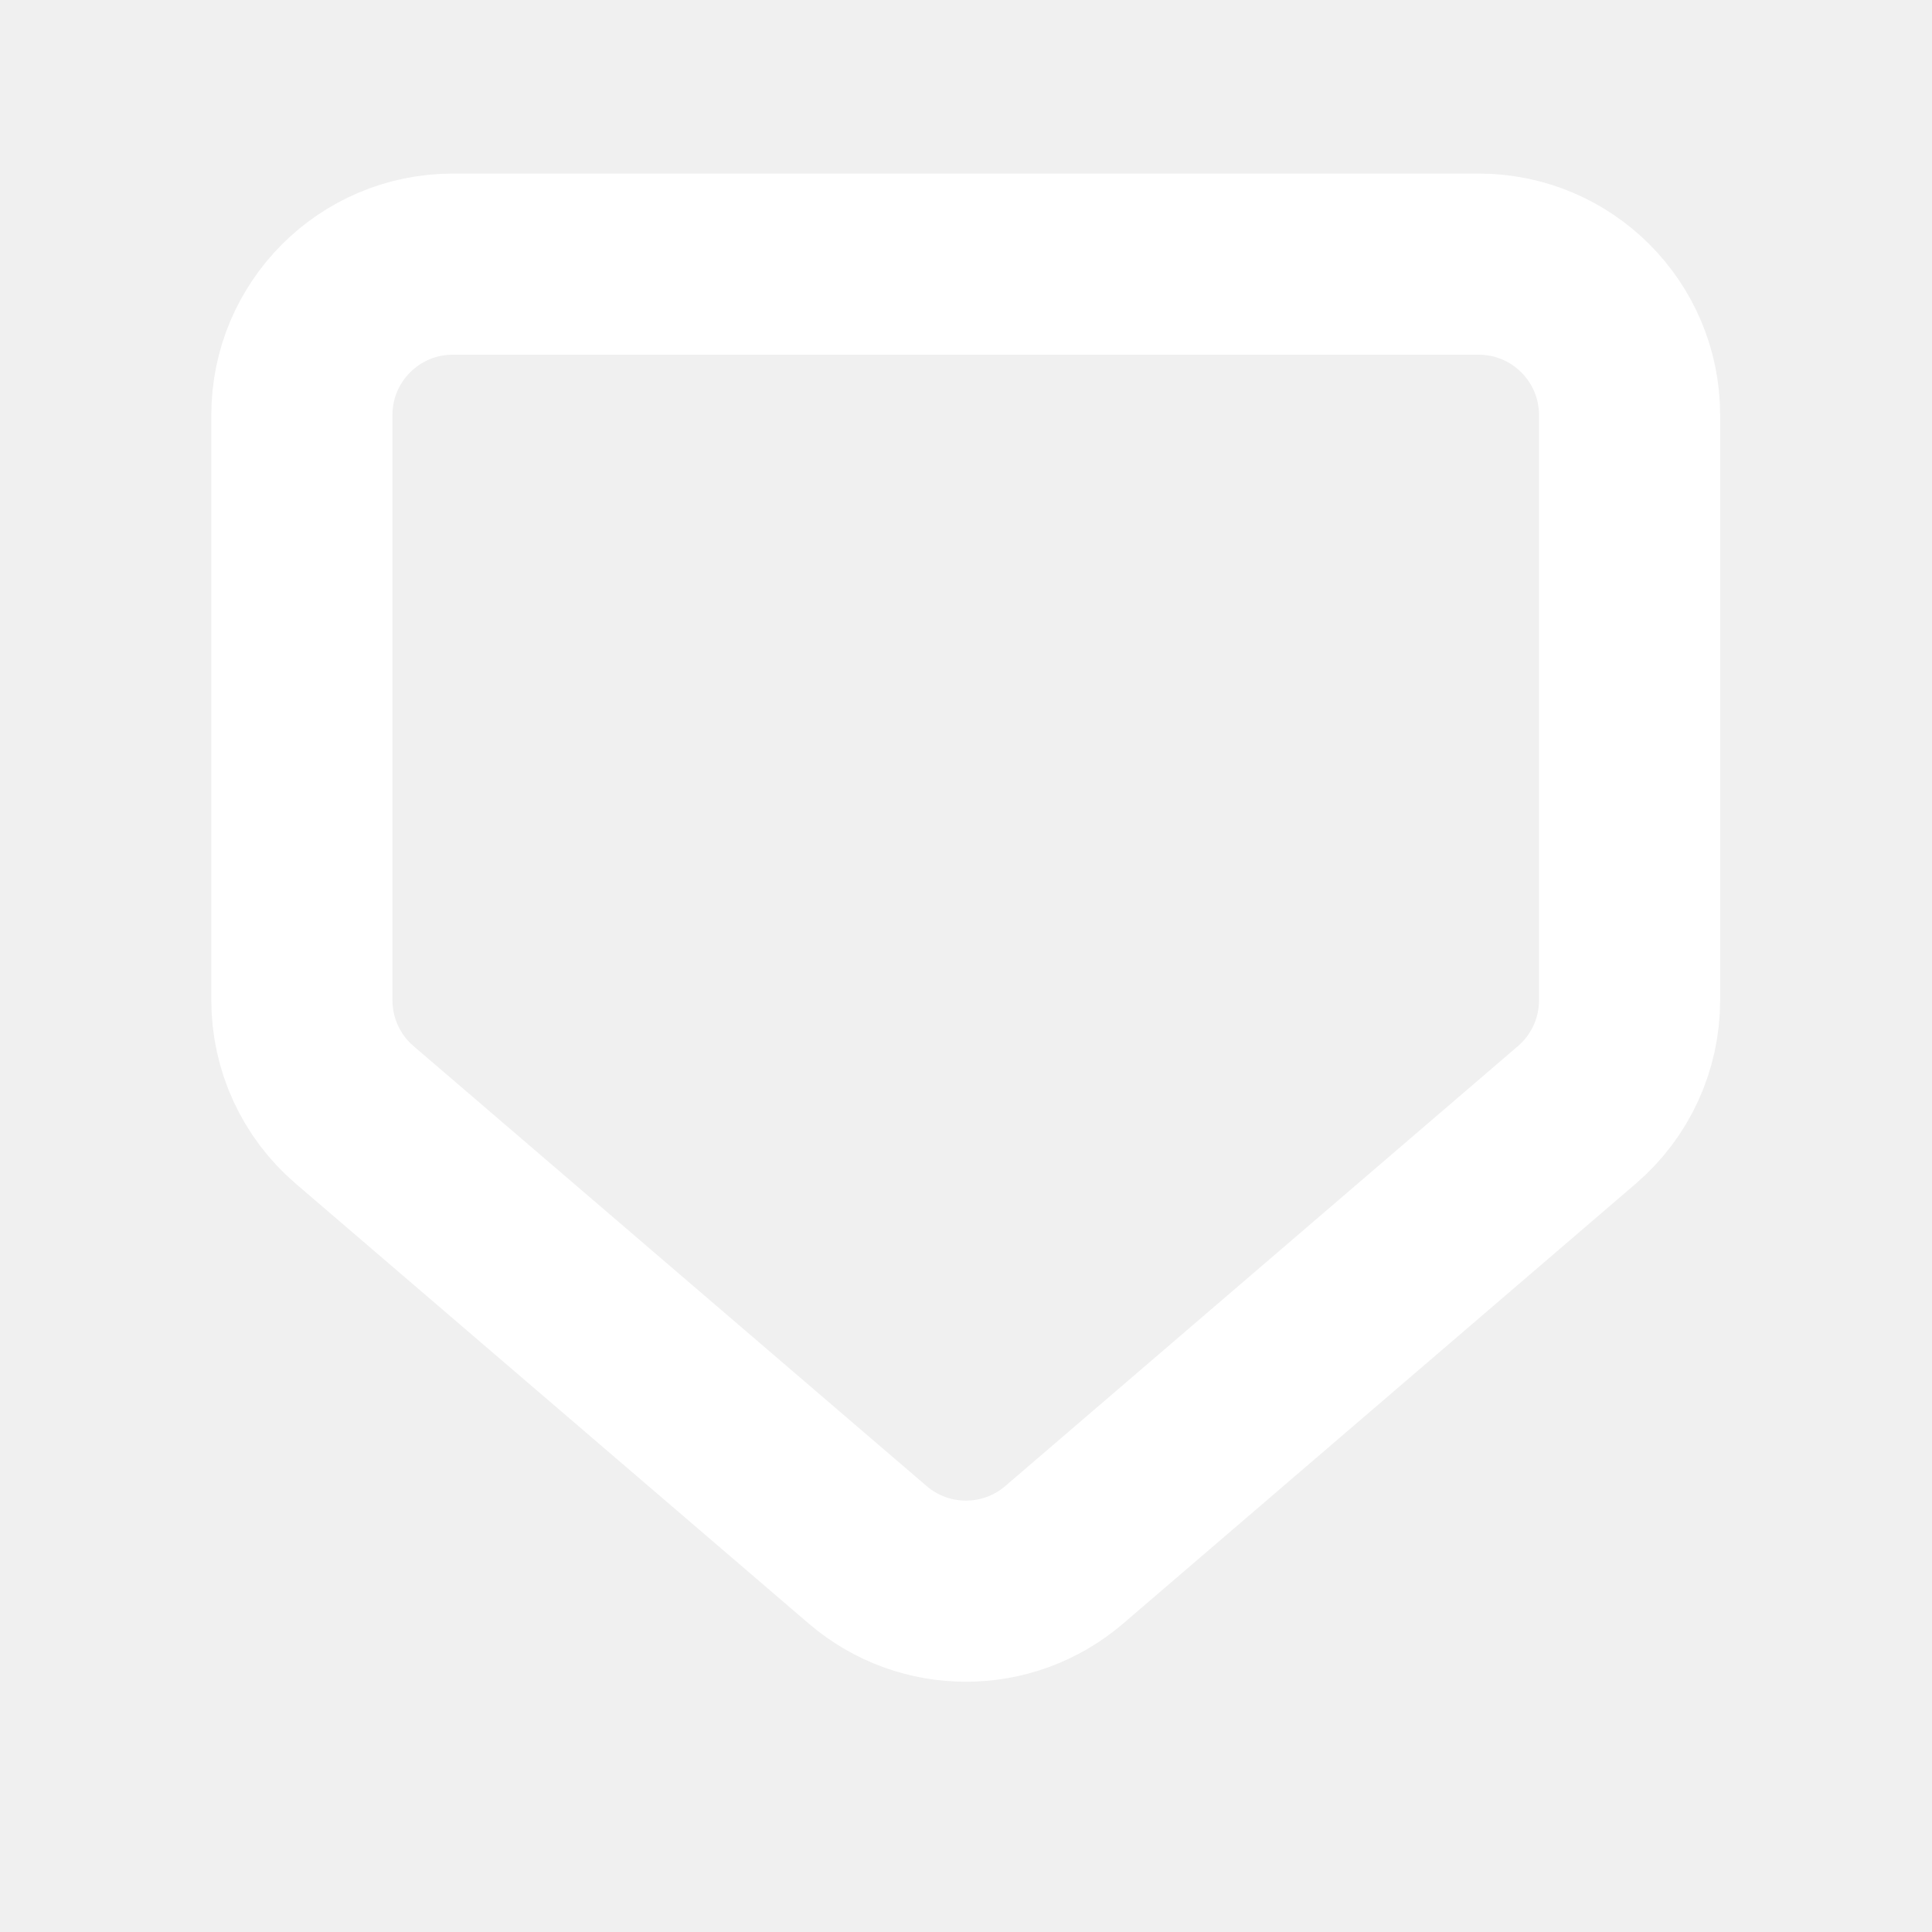
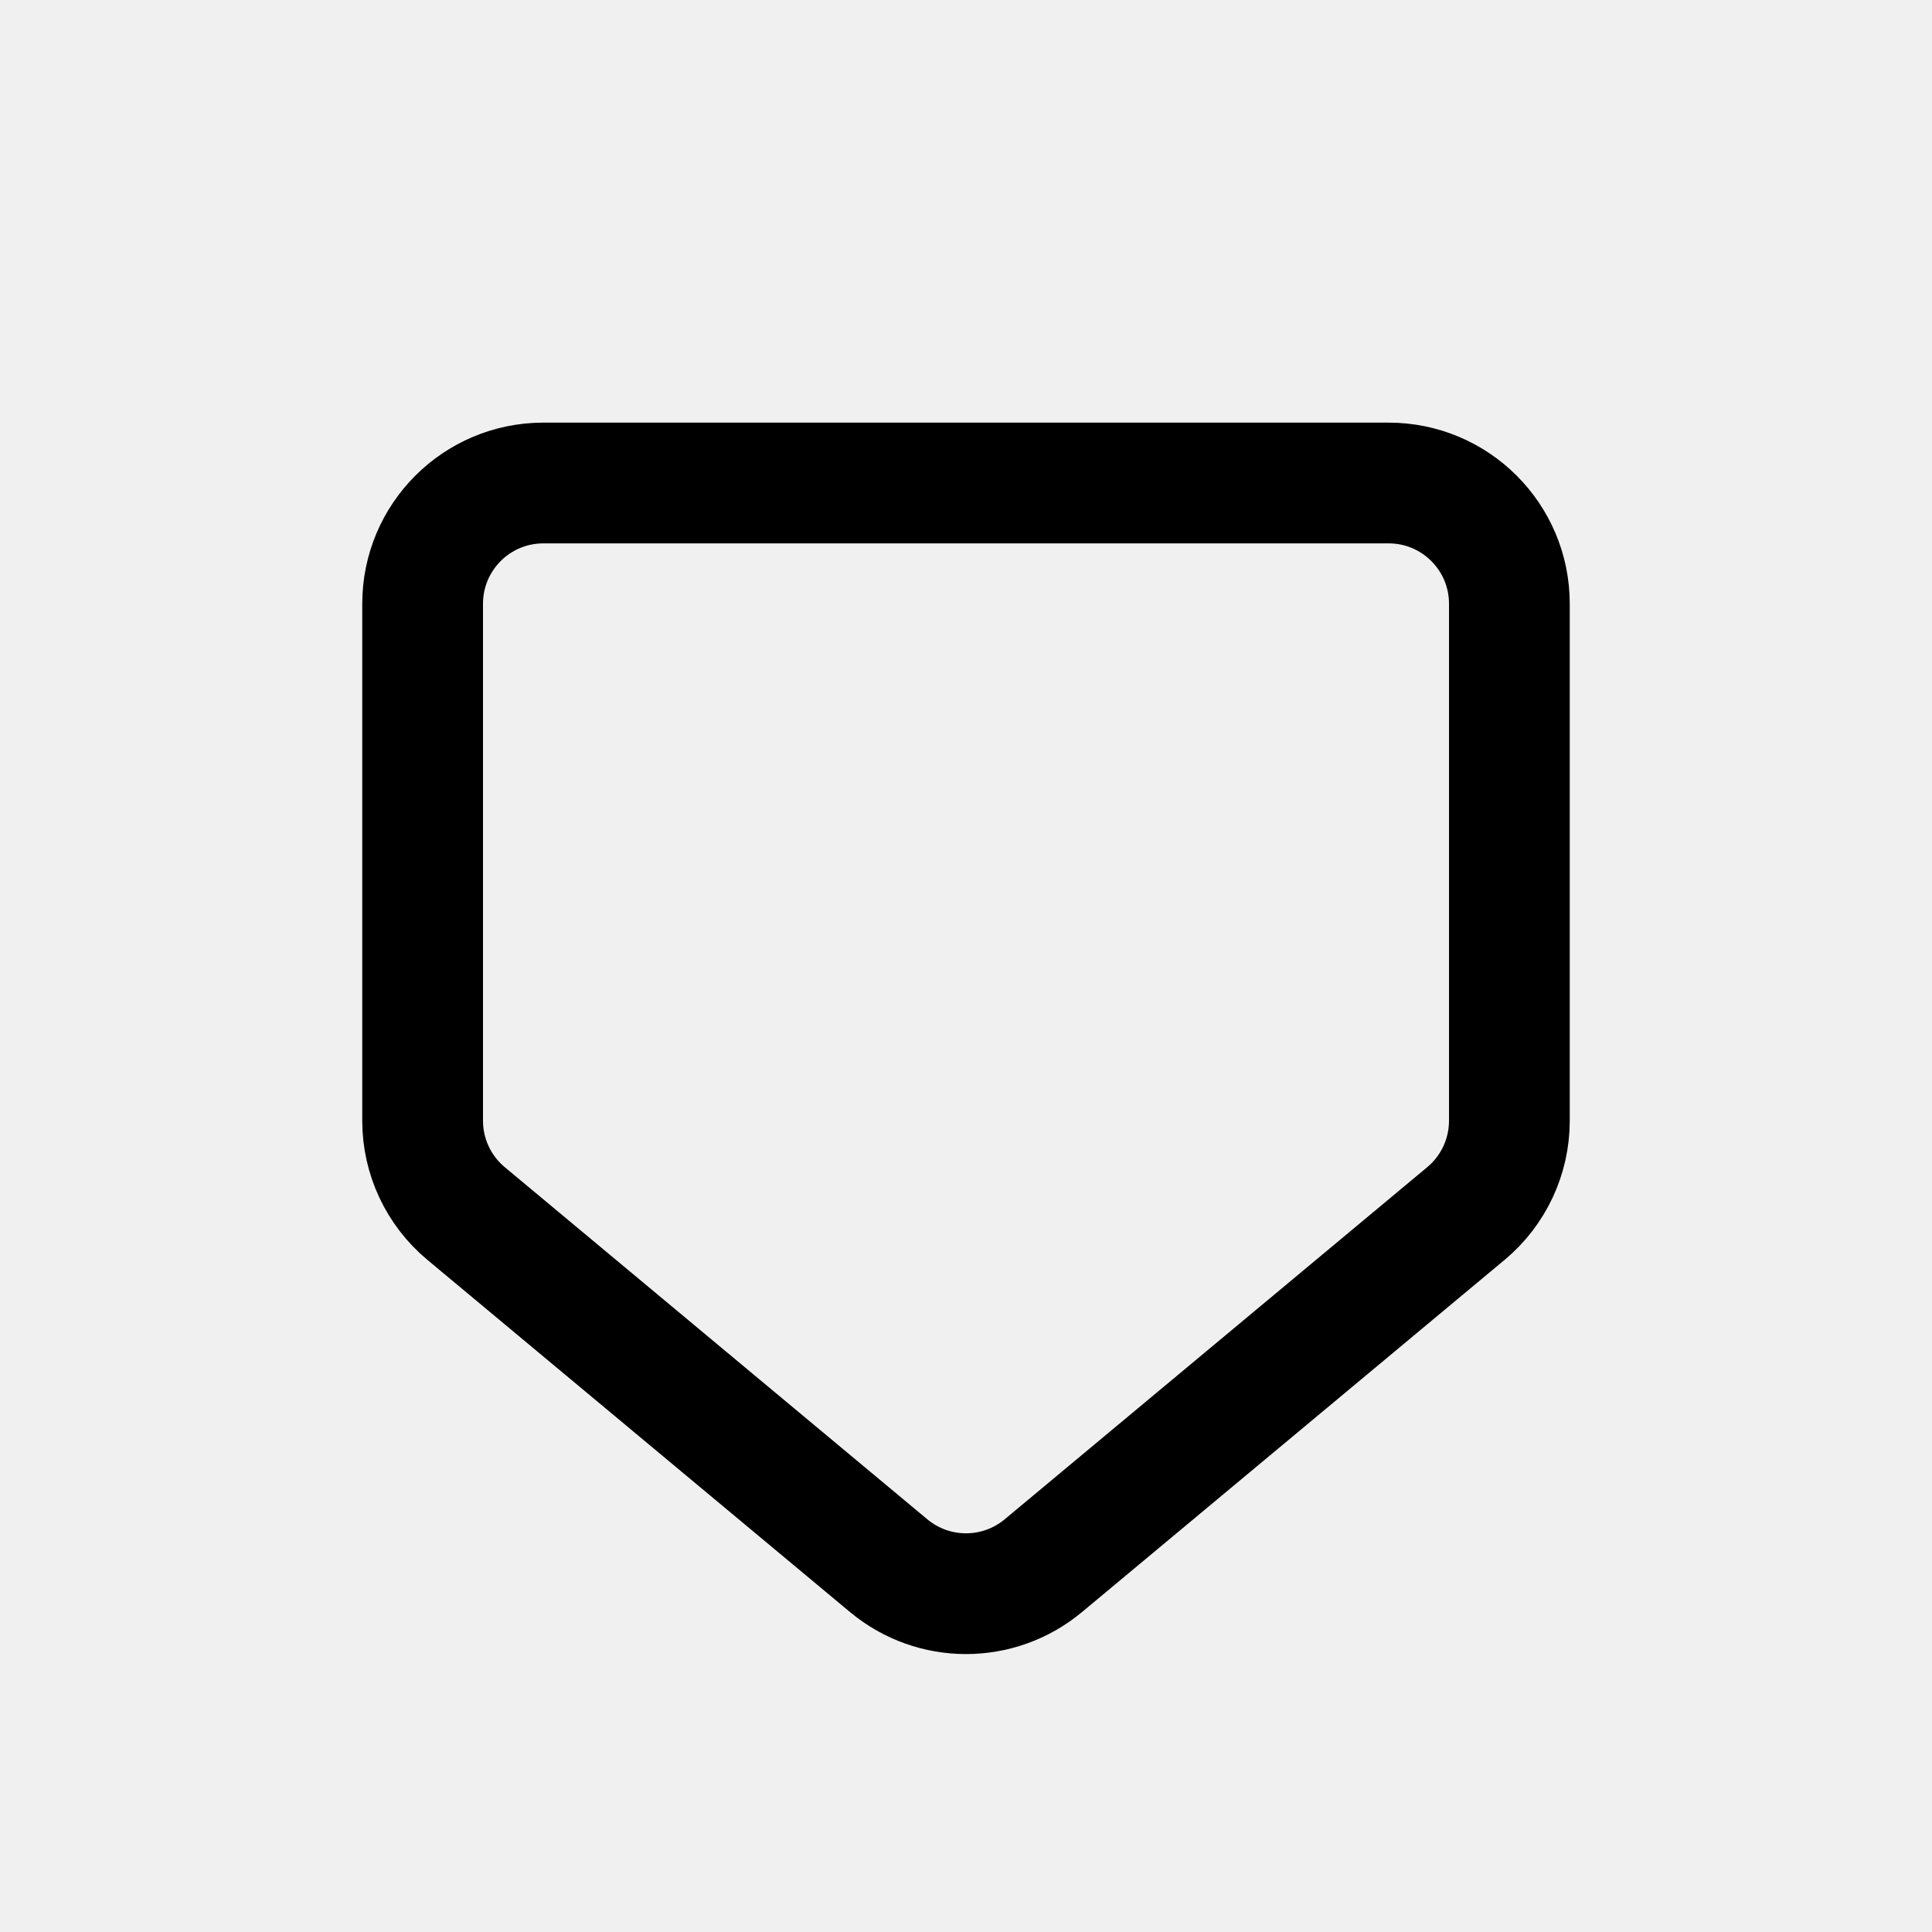
- <svg xmlns="http://www.w3.org/2000/svg" width="512" height="512" viewBox="0 0 512 512" fill="none">
-   <path d="M120 70L391.855 70C413.947 70 431.855 87.909 431.855 110V265.086C431.855 276.755 426.76 287.842 417.904 295.442L282.034 412.035C267.052 424.89 244.933 424.894 229.947 412.044L93.962 295.437C85.1 287.838 80 276.746 80 265.072L80 110C80 87.909 97.909 70 120 70Z" stroke="white" stroke-width="48" />
+ <svg xmlns="http://www.w3.org/2000/svg" width="64" height="64" viewBox="0 0 64 64" fill="none">
+   <path d="M46 16H18C15.791 16 14 17.791 14 20V37.127C14 38.314 14.527 39.439 15.439 40.199L29.439 51.866C30.923 53.102 33.077 53.102 34.561 51.866L48.561 40.199C49.473 39.439 50 38.314 50 37.127V20C50 17.791 48.209 16 46 16Z" stroke="currentColor" stroke-width="4" />
</svg>
